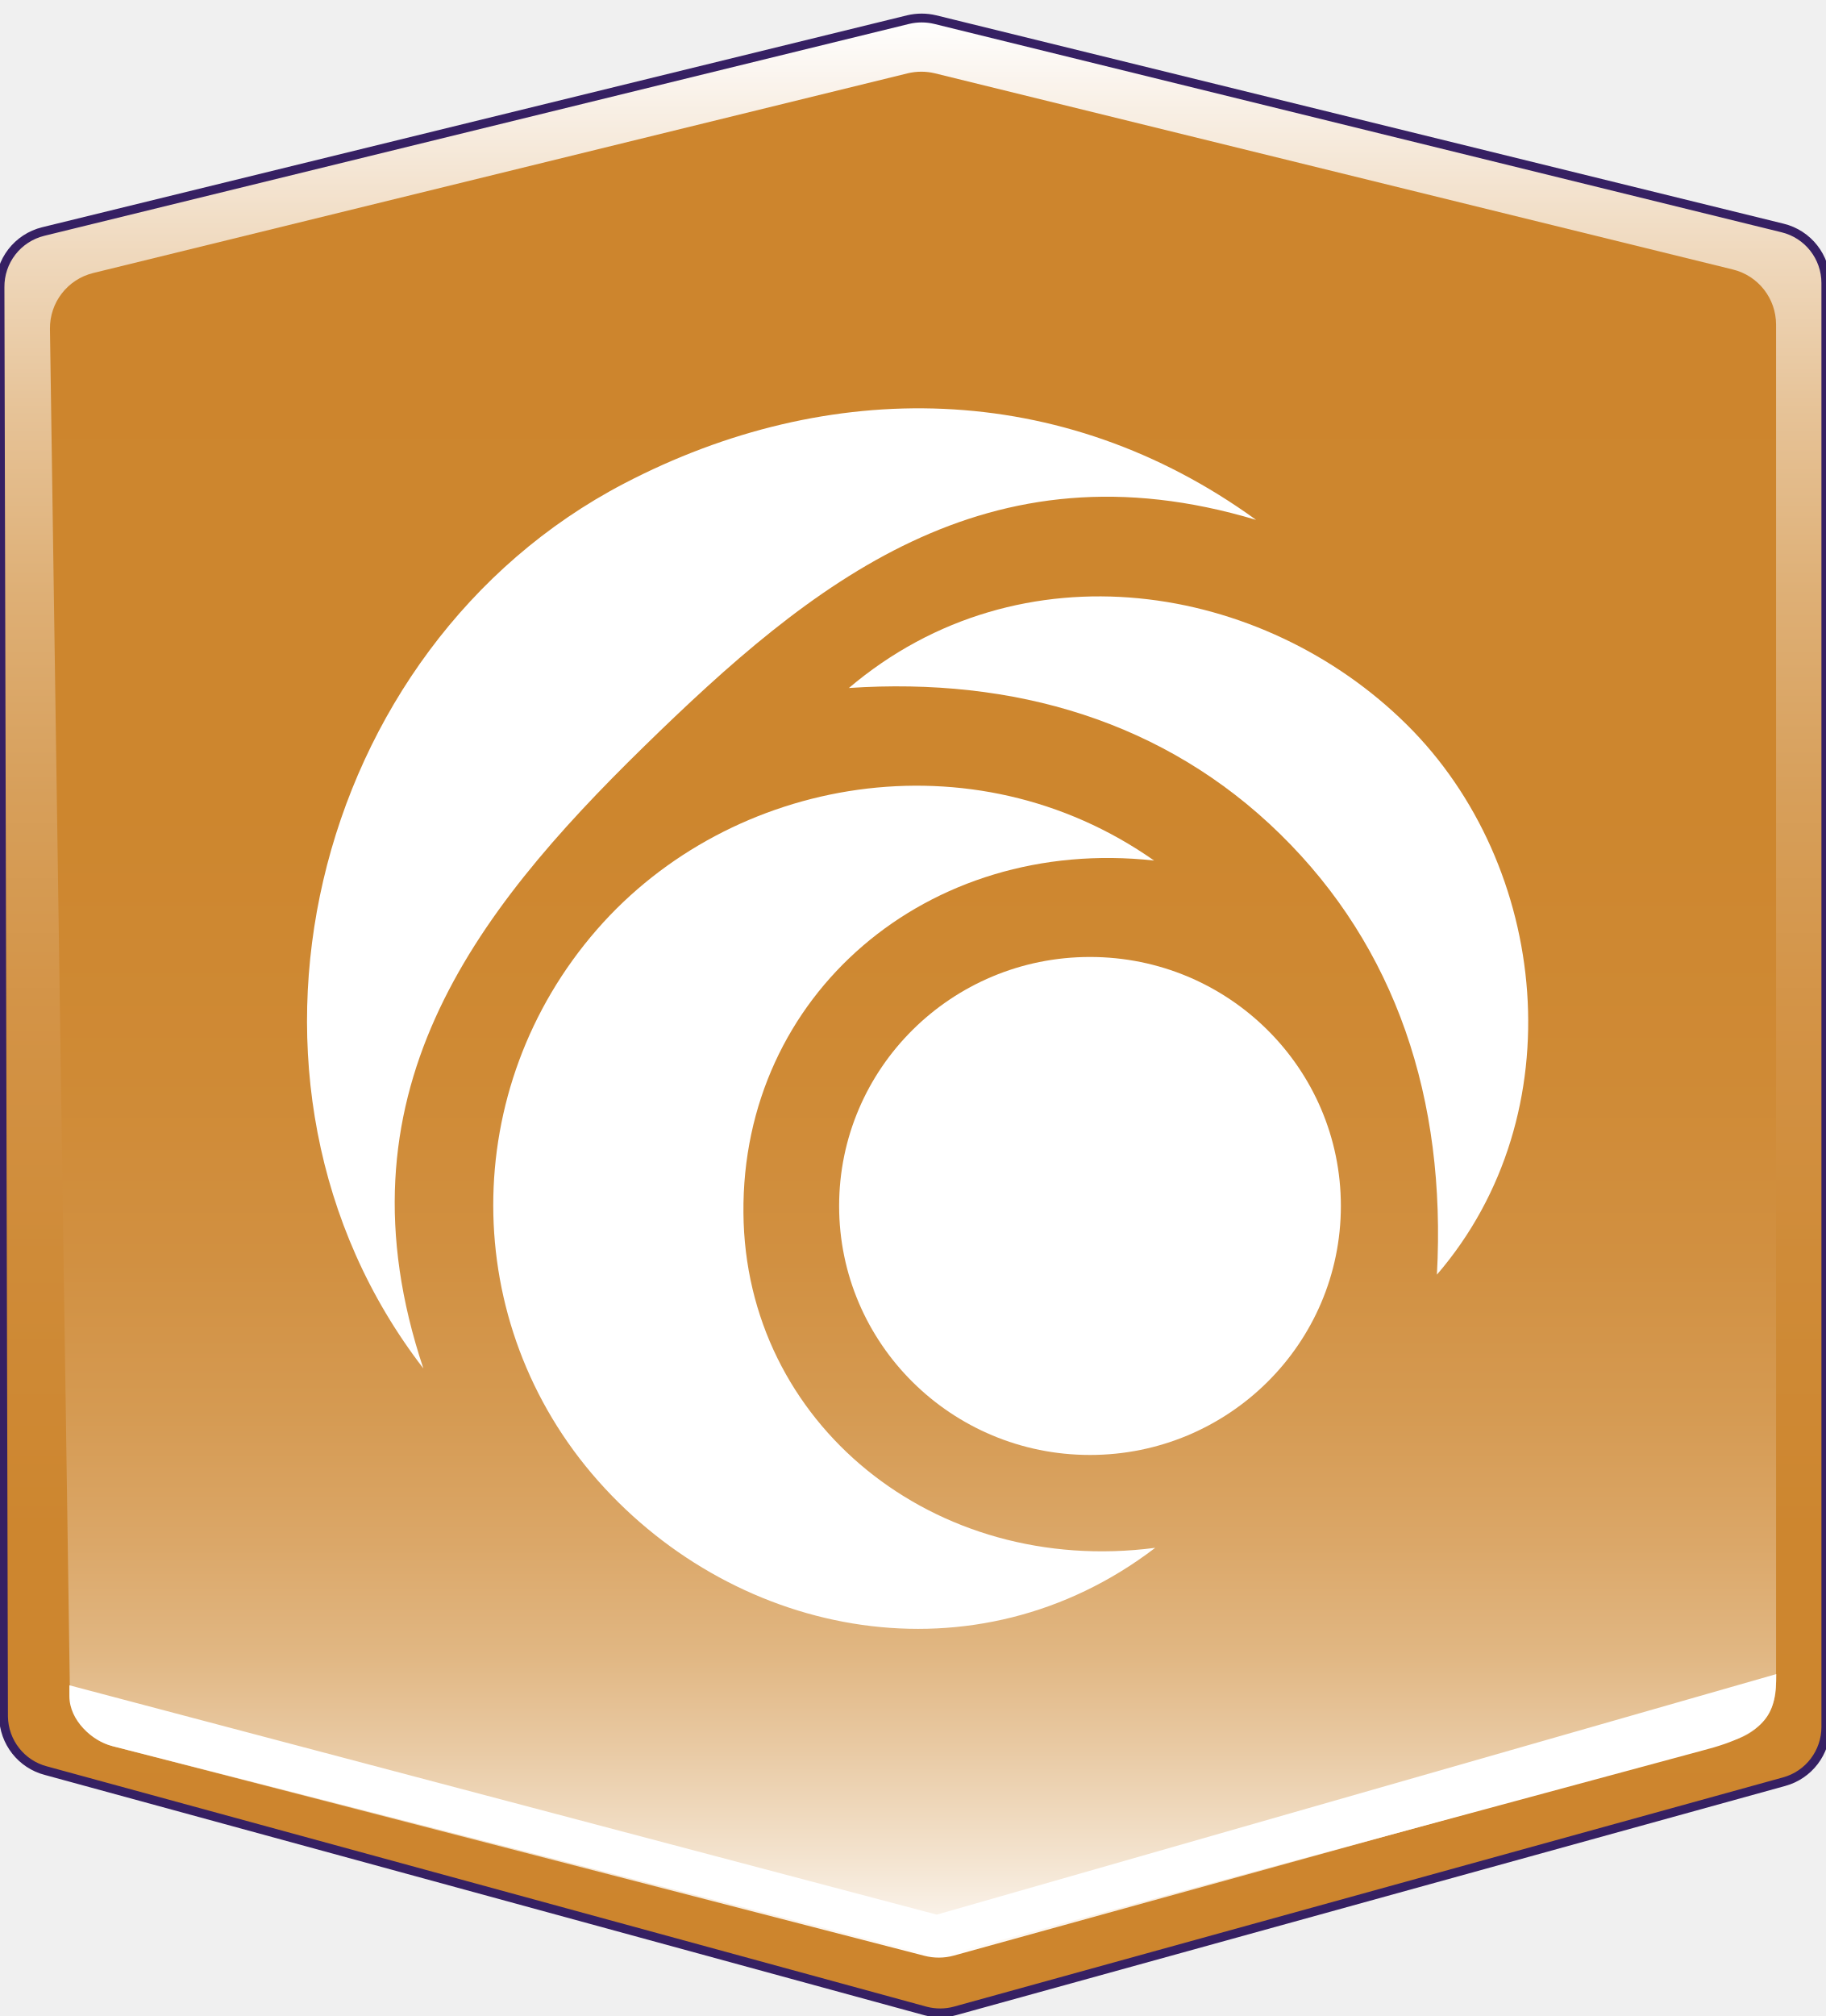
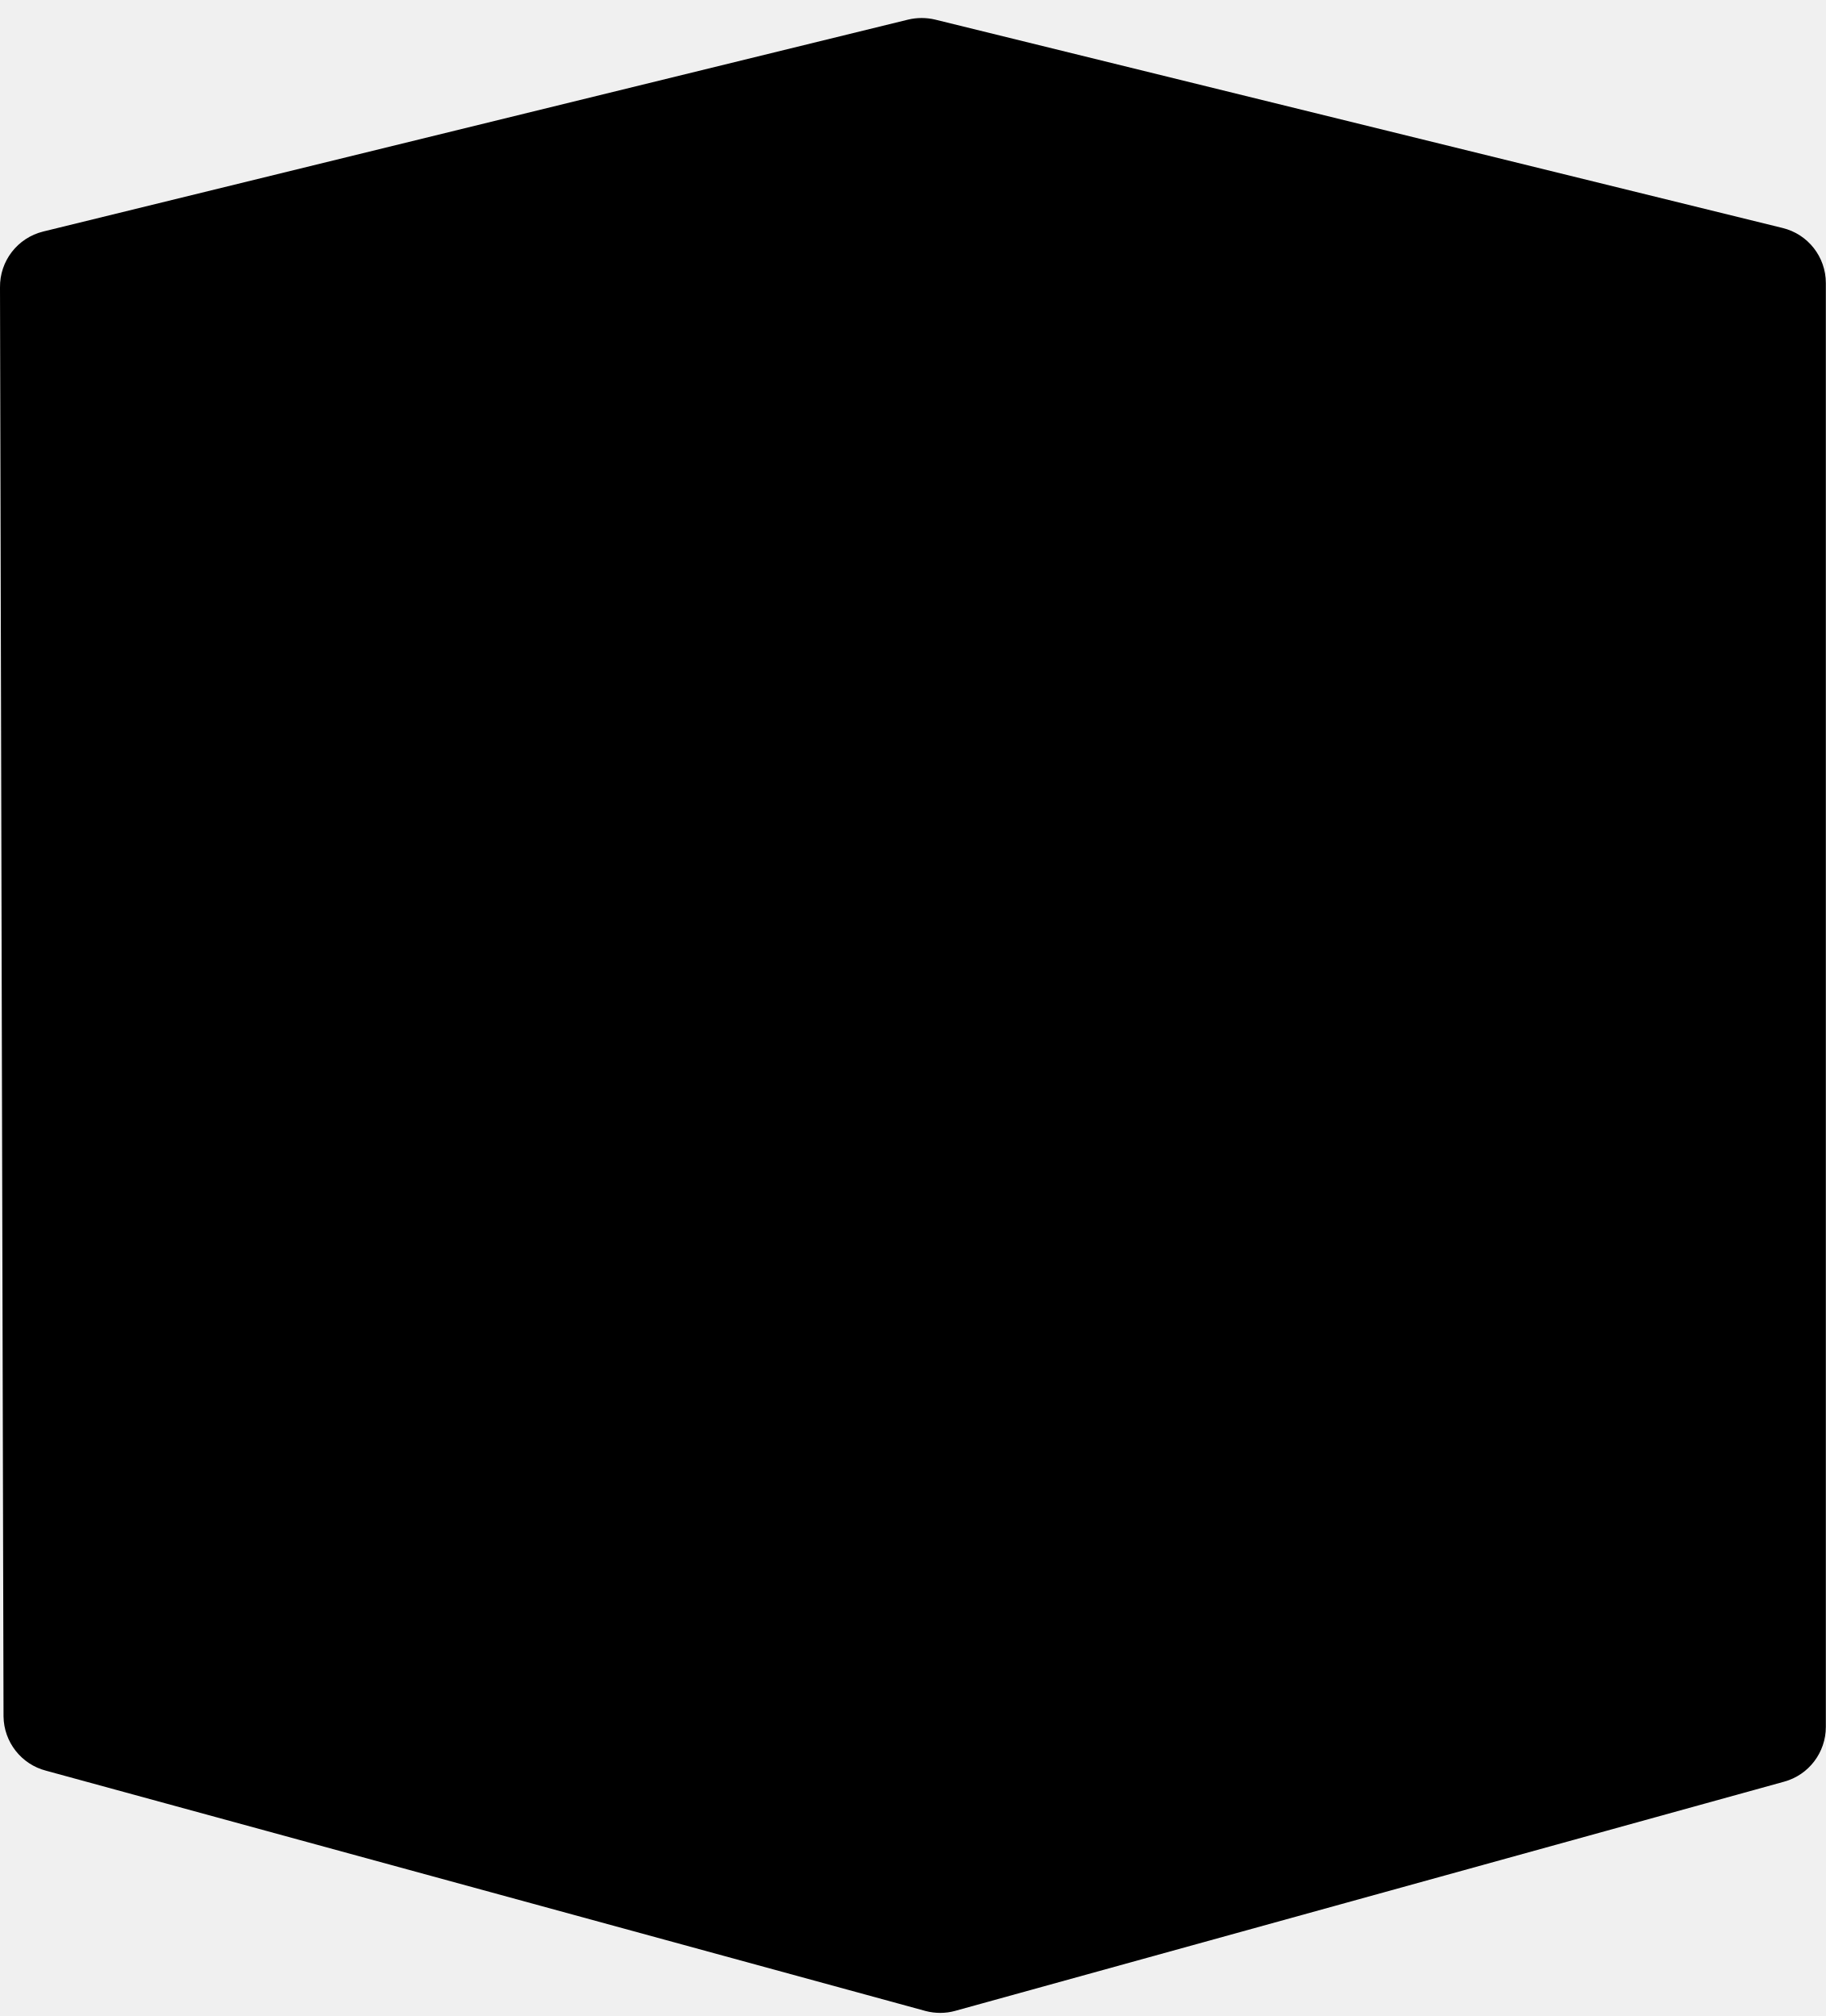
<svg xmlns="http://www.w3.org/2000/svg" id="Layer_1" data-name="Layer 1" viewBox="0 0 103.42 114.16">
-   <defs>
-     <style>
-       .cls-1 {
-         fill: url(#linear-gradient-2);
-       }
- 
-       .cls-2 {
-         fill: #fff;
-       }
- 
-       .cls-3 {
-         fill: url(#linear-gradient);
-         stroke: #362063;
-         stroke-miterlimit: 10;
-         stroke-width: .5px;
-       }
-     </style>
-     <linearGradient id="linear-gradient" x1="51.71" y1="113.98" x2="51.71" y2="1.01" gradientUnits="userSpaceOnUse">
-       <stop offset="0" stop-color="#cd852d" />
-       <stop offset=".24" stop-color="#cd862f" />
-       <stop offset=".38" stop-color="#cf8b38" />
-       <stop offset=".5" stop-color="#d39346" />
-       <stop offset=".61" stop-color="#d79f5a" />
-       <stop offset=".71" stop-color="#deaf75" />
-       <stop offset=".8" stop-color="#e6c296" />
-       <stop offset=".88" stop-color="#efd8bc" />
-       <stop offset=".96" stop-color="#f9f1e8" />
-       <stop offset="1" stop-color="#fff" />
-     </linearGradient>
-     <linearGradient id="linear-gradient-2" x1="51.72" y1="4.06" x2="51.72" y2="110.85" gradientUnits="userSpaceOnUse">
-       <stop offset="0" stop-color="#cd852d" />
-       <stop offset=".39" stop-color="#cd862e" />
-       <stop offset=".53" stop-color="#cf8a35" />
-       <stop offset=".63" stop-color="#d19041" />
-       <stop offset=".71" stop-color="#d59a52" />
-       <stop offset=".78" stop-color="#dba768" />
-       <stop offset=".84" stop-color="#e1b783" />
-       <stop offset=".89" stop-color="#e9caa4" />
-       <stop offset=".94" stop-color="#f2e0c9" />
-       <stop offset=".99" stop-color="#fcf7f2" />
-       <stop offset="1" stop-color="#fff" />
-     </linearGradient>
-   </defs>
  <g>
-     <path class="cls-3" d="M103.42,16.03v81.76c0,1.45-.97,2.72-2.36,3.1l-46.96,12.98c-.54.15-1.12.15-1.66.01L2.61,100.27c-1.4-.36-2.39-1.62-2.41-3.07L0,16.28c-.02-1.5.99-2.81,2.45-3.17L51.44,1.11c.5-.12,1.03-.12,1.53,0l48,11.8c1.44.35,2.45,1.64,2.45,3.12Z" />
-     <path class="cls-1" d="M100.6,18.39v77.03c0,1.45-.97,2.72-2.36,3.1l-44.22,12.22c-.54.15-1.12.15-1.66.01l-45.99-11.87c-1.4-.36-2.39-1.62-2.41-3.07L2.83,18.63c-.02-1.5.99-2.81,2.45-3.17L51.42,4.15c.5-.12,1.03-.12,1.53,0l45.2,11.11c1.44.35,2.45,1.64,2.45,3.12Z" />
-     <path class="cls-2" d="M3.92,95.43l49.14,12.99,47.55-13.62c0,2.16-.4,3.36-4.19,4.33l-43.28,11.69-46.76-11.94c-1.17-.3-2.44-1.45-2.45-2.82v-.63Z" />
+     <path fill="currentColor" d="M103.42,16.03v81.76c0,1.45-.97,2.72-2.36,3.1l-46.96,12.98c-.54.15-1.12.15-1.66.01L2.61,100.27c-1.4-.36-2.39-1.62-2.41-3.07L0,16.28c-.02-1.5.99-2.81,2.45-3.17L51.44,1.11c.5-.12,1.03-.12,1.53,0l48,11.8c1.44.35,2.45,1.64,2.45,3.12Z" />
+     <path fill="currentColor" d="M100.6,18.39v77.03c0,1.45-.97,2.72-2.36,3.1l-44.22,12.22c-.54.15-1.12.15-1.66.01l-45.99-11.87c-1.4-.36-2.39-1.62-2.41-3.07L2.83,18.63c-.02-1.5.99-2.81,2.45-3.17L51.42,4.15c.5-.12,1.03-.12,1.53,0l45.2,11.11c1.44.35,2.45,1.64,2.45,3.12Z" />
+     <path fill="currentColor" d="M3.92,95.43l49.14,12.99,47.55-13.62c0,2.16-.4,3.36-4.19,4.33l-43.28,11.69-46.76-11.94c-1.17-.3-2.44-1.45-2.45-2.82v-.63Z" />
  </g>
  <g>
-     <path class="cls-2" d="M65.42,87.65c-12.52,1.63-23.21-7.05-23.31-18.96-.11-12.35,10.42-21.37,23.26-19.96-10.24-7.19-23.97-4.8-31.56,3.91-7.83,8.99-7.85,22.28.07,31.22s21.4,11.53,31.54,3.8Z" />
-     <path class="cls-2" d="M71.15,29.44c-11.03-7.99-24.24-8.09-35.8-2.06-17.78,9.27-23.86,33.93-11.37,50.11-5.15-15.41,2.76-25.7,12.49-35.21,9.48-9.26,19.42-17.42,34.68-12.84Z" />
-     <ellipse class="cls-2" cx="61.74" cy="68.29" rx="14.21" ry="14.1" />
-     <path class="cls-2" d="M48.07,38.96c9.36-.63,17.92,1.88,24.45,8.28s9.41,14.97,8.87,24.94c7.85-9.11,6.35-23.18-1.71-31.15-8.11-8.03-21.84-10.35-31.61-2.06Z" />
+     <path fill="currentColor" d="M65.42,87.65c-12.52,1.63-23.21-7.05-23.31-18.96-.11-12.35,10.42-21.37,23.26-19.96-10.24-7.19-23.97-4.8-31.56,3.91-7.83,8.99-7.85,22.28.07,31.22s21.4,11.53,31.54,3.8Z" />
+     <path fill="currentColor" d="M71.15,29.44c-11.03-7.99-24.24-8.09-35.8-2.06-17.78,9.27-23.86,33.93-11.37,50.11-5.15-15.41,2.76-25.7,12.49-35.21,9.48-9.26,19.42-17.42,34.68-12.84Z" />
+     <ellipse fill="currentColor" cx="61.74" cy="68.29" rx="14.21" ry="14.1" />
+     <path fill="currentColor" d="M48.07,38.96c9.36-.63,17.92,1.88,24.45,8.28s9.41,14.97,8.87,24.94c7.85-9.11,6.35-23.18-1.71-31.15-8.11-8.03-21.84-10.35-31.61-2.06Z" />
  </g>
</svg>
